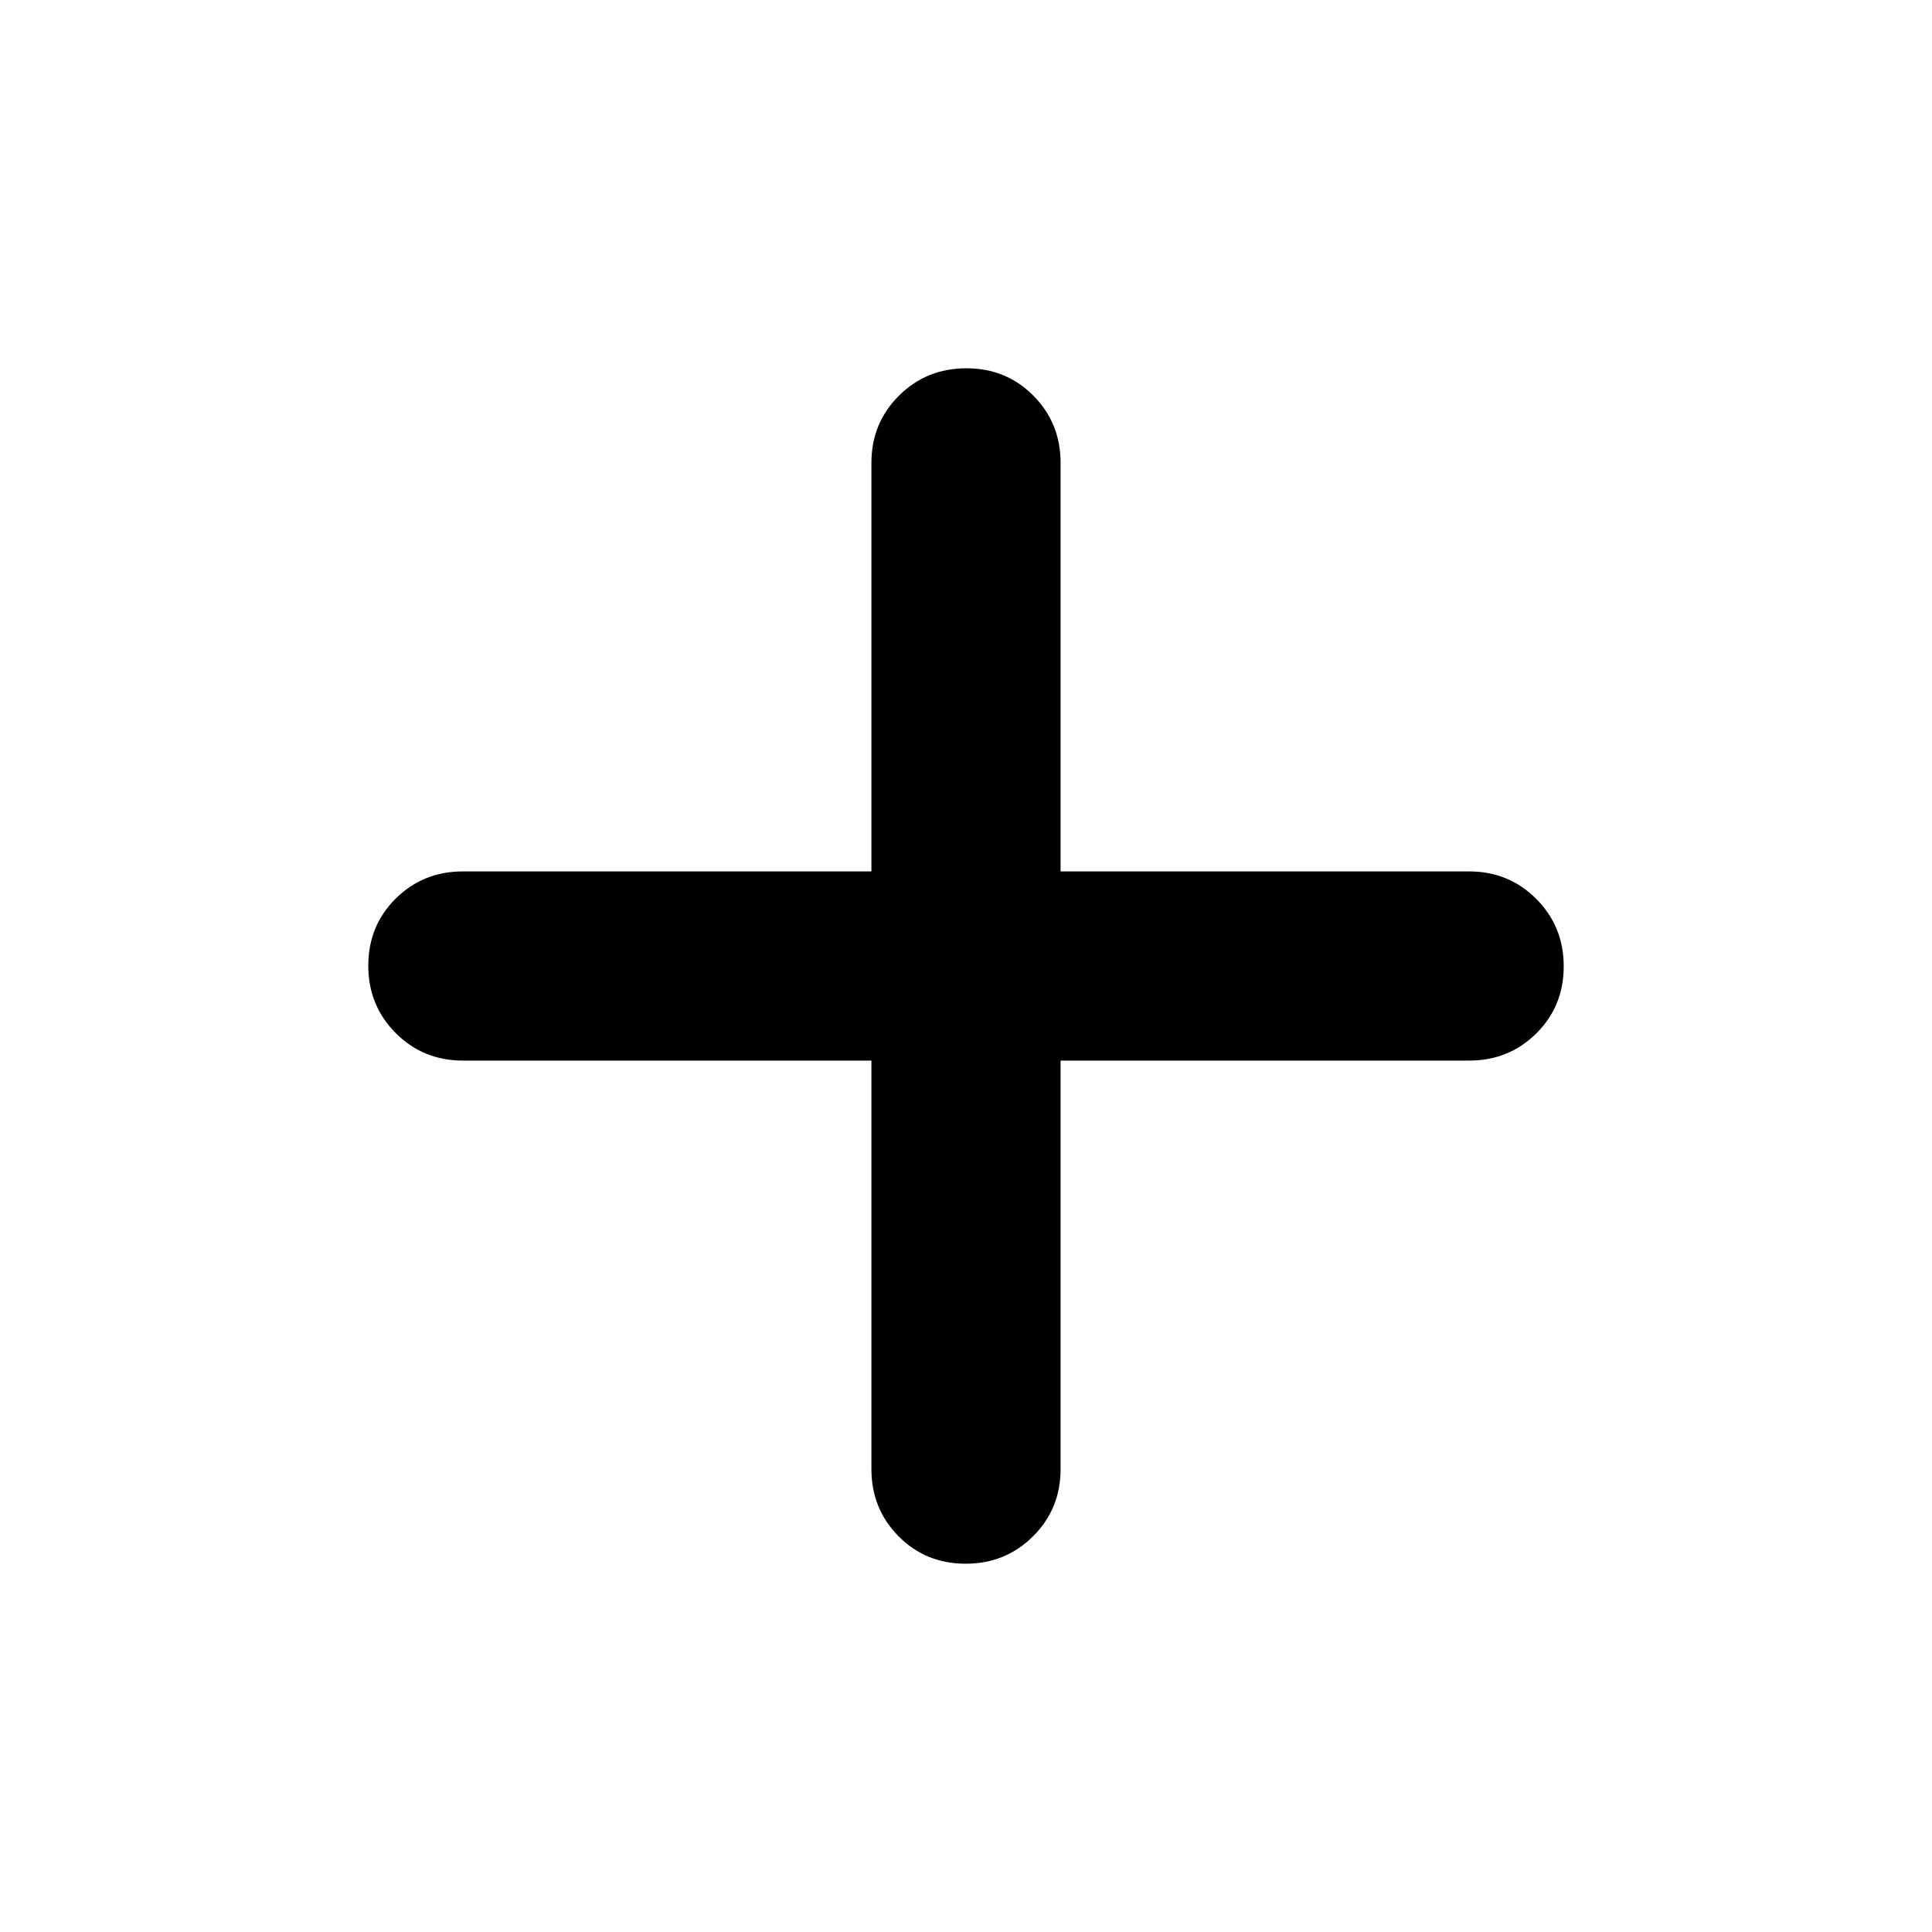
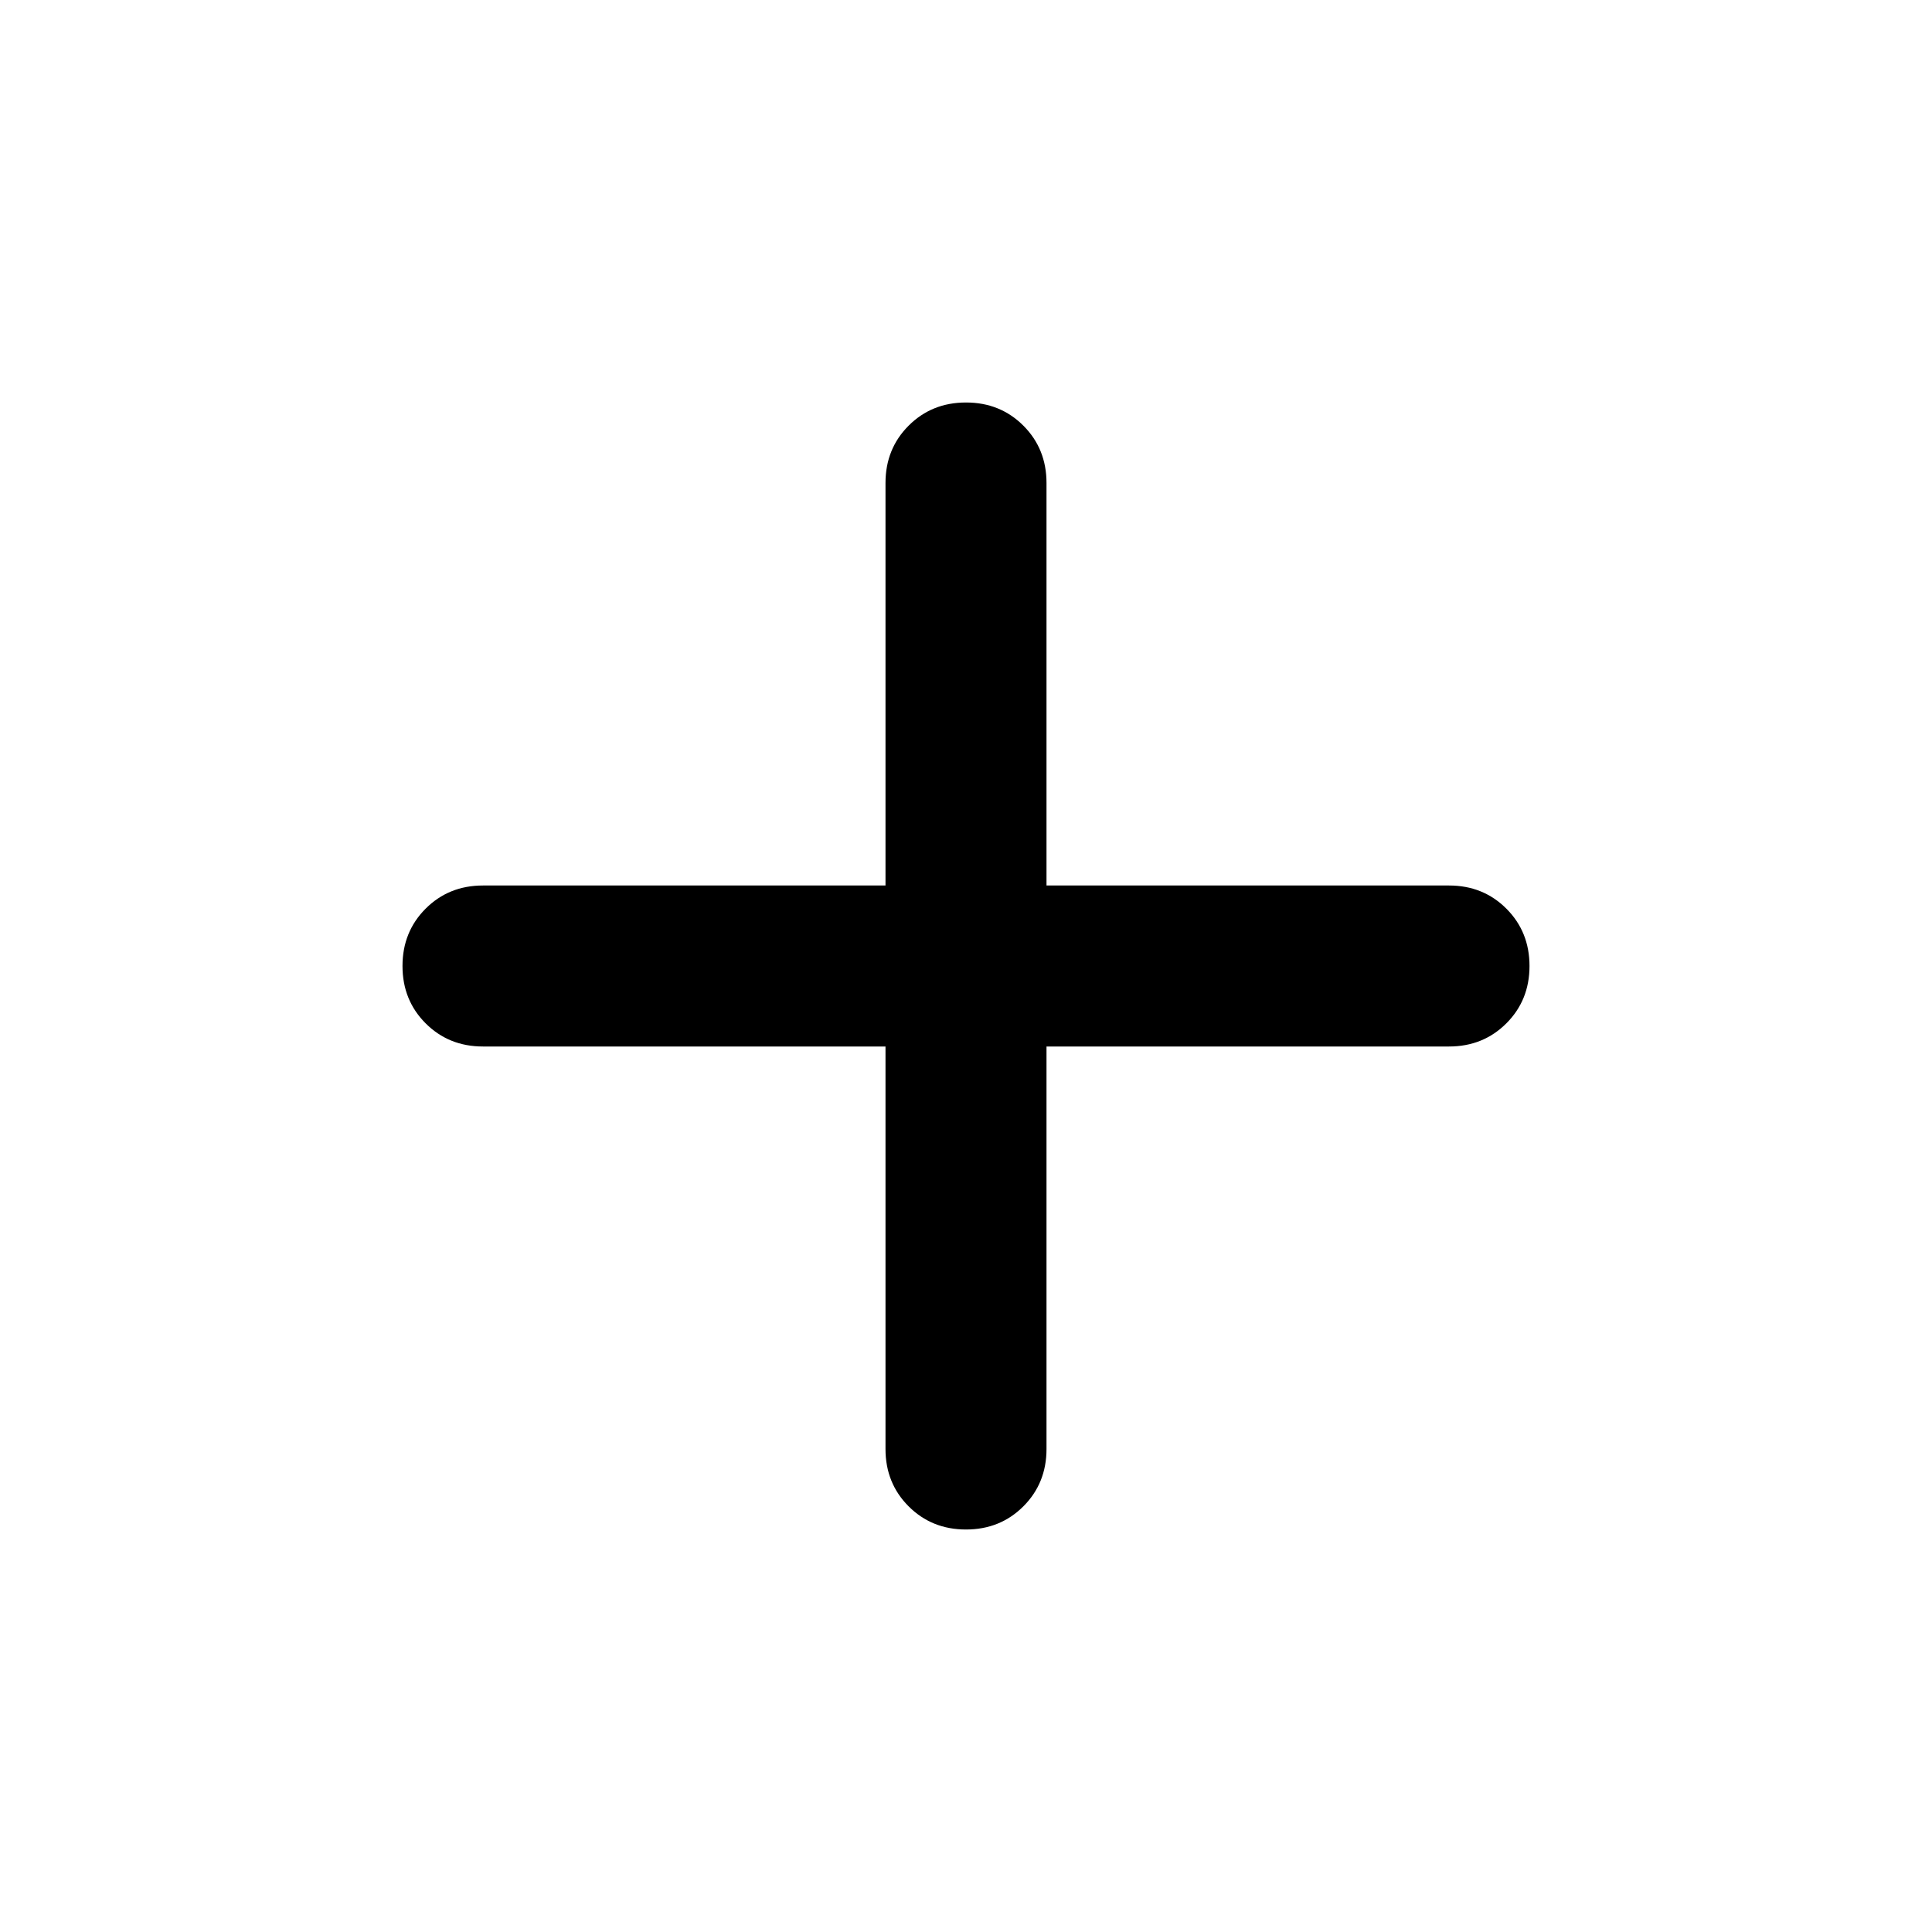
- <svg xmlns="http://www.w3.org/2000/svg" height="48" viewBox="0 96 960 960" width="48">
-   <path d="M479.825 873Q460 873 446.5 859.375 433 845.75 433 826V623H230q-19.75 0-33.375-13.675Q183 595.649 183 575.825 183 556 196.625 542.5 210.25 529 230 529h203V326q0-19.75 13.675-33.375Q460.351 279 480.175 279 500 279 513.5 292.625 527 306.25 527 326v203h203q19.75 0 33.375 13.675Q777 556.351 777 576.175 777 596 763.375 609.5 749.75 623 730 623H527v203q0 19.75-13.675 33.375Q499.649 873 479.825 873Z" />
+ <svg xmlns="http://www.w3.org/2000/svg" height="24" viewBox="0 -960 960 960" width="24">
+   <path d="M440-440H240q-17 0-28.5-11.5T200-480q0-17 11.5-28.5T240-520h200v-200q0-17 11.5-28.5T480-760q17 0 28.5 11.5T520-720v200h200q17 0 28.5 11.5T760-480q0 17-11.5 28.5T720-440H520v200q0 17-11.5 28.5T480-200q-17 0-28.5-11.5T440-240v-200Z" />
</svg>
